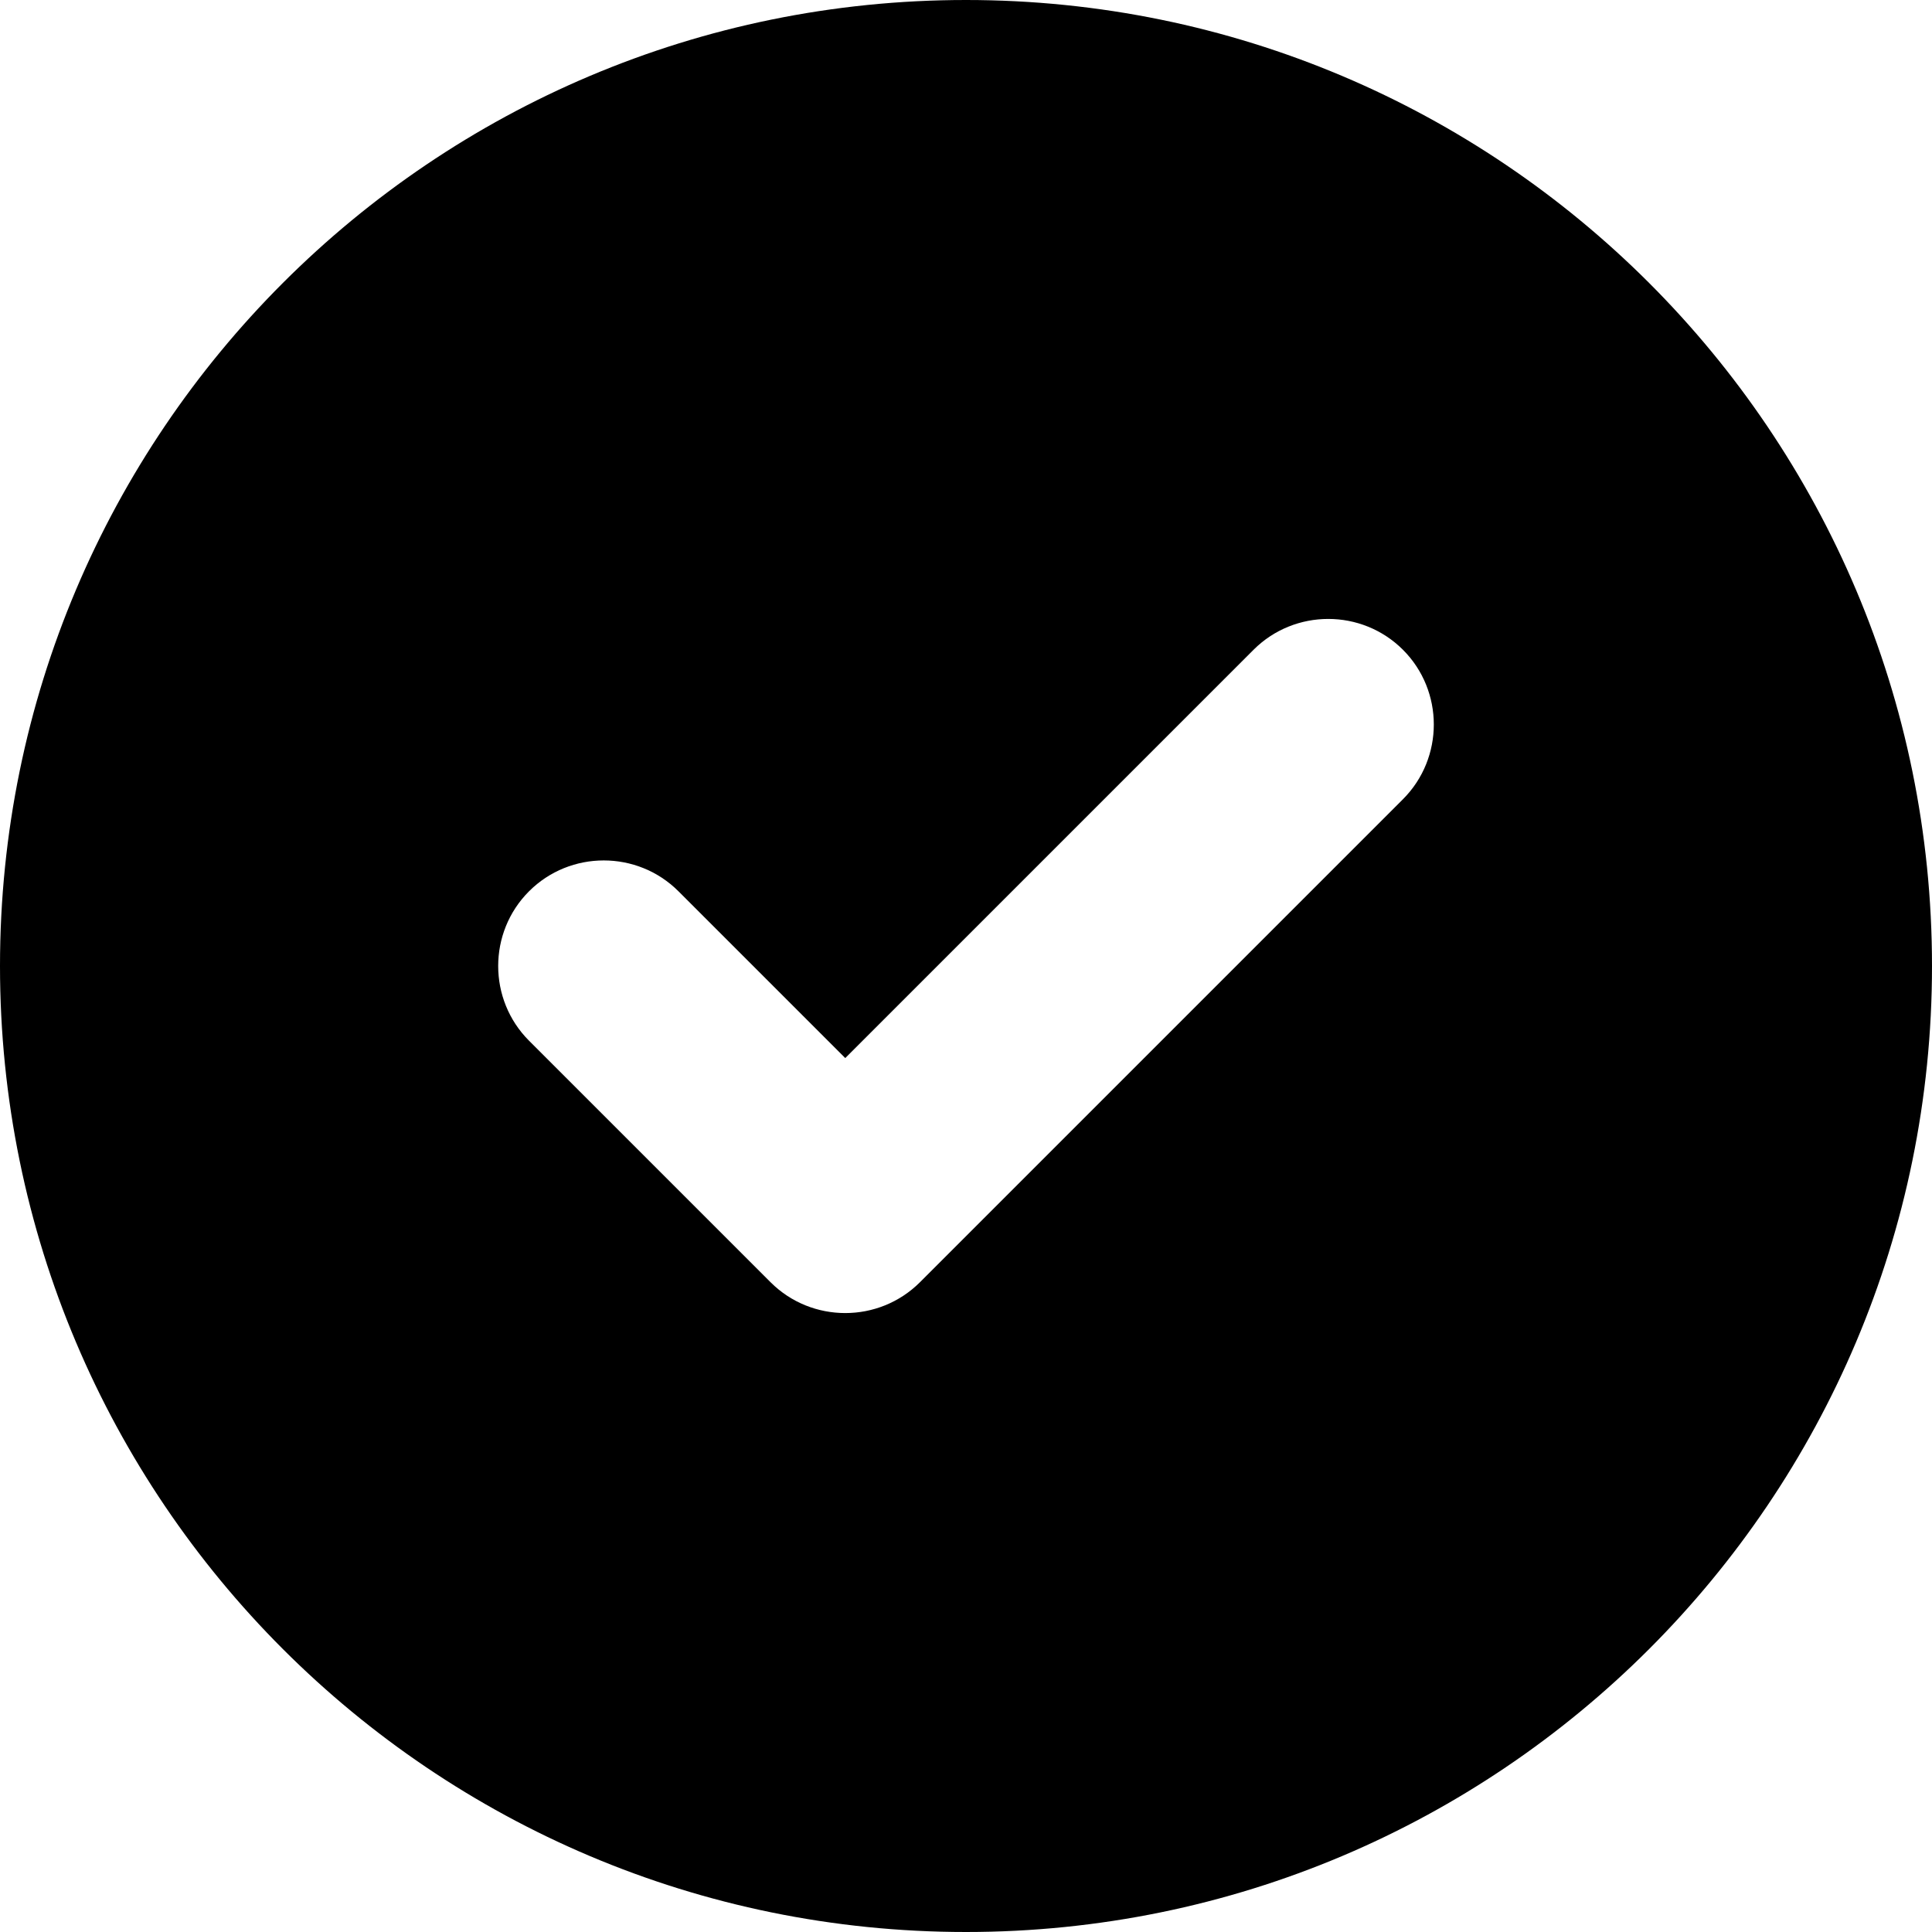
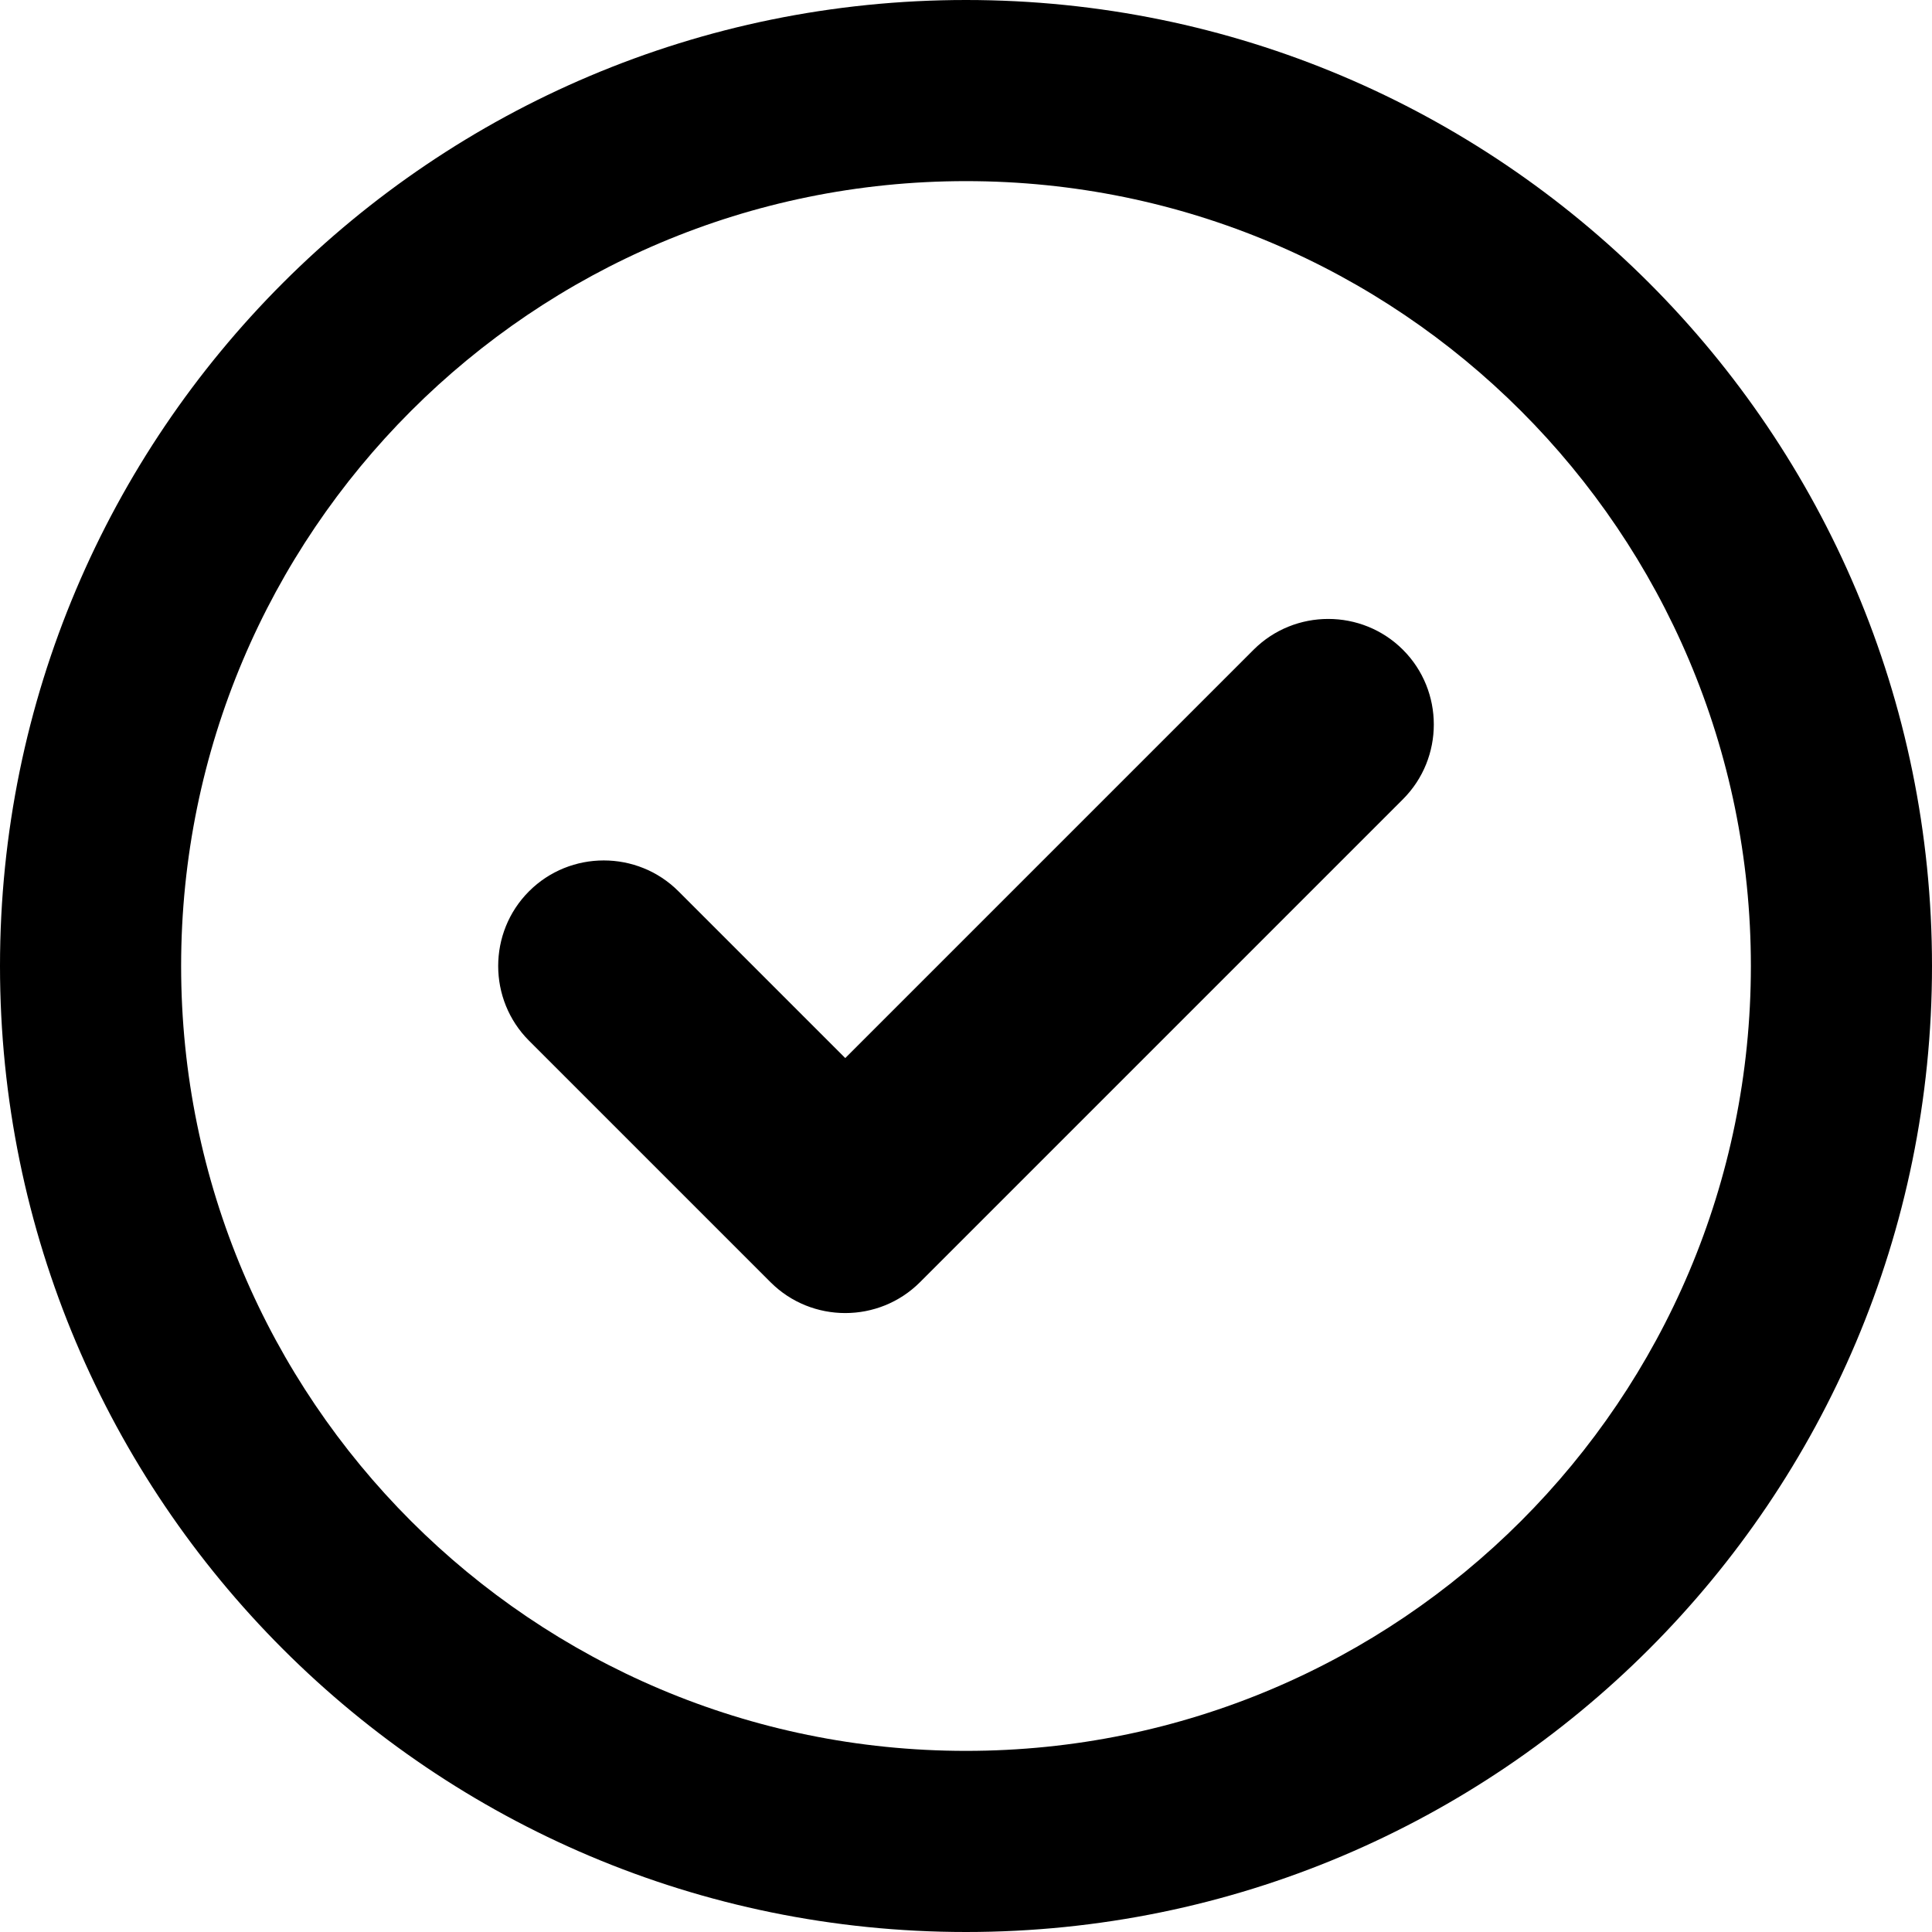
<svg xmlns="http://www.w3.org/2000/svg" viewBox="0 0 512 512">
-   <path d="M0 256C0 114.6 114.6 0 256 0C397.4 0 512 114.6 512 256C512 397.4 397.4 512 256 512C114.6 512 0 397.4 0 256zM371.8 211.8C382.7 200.9 382.7 183.1 371.8 172.2C360.9 161.3 343.1 161.3 332.2 172.2L224 280.4L179.8 236.2C168.9 225.3 151.1 225.3 140.2 236.2C129.3 247.1 129.3 264.9 140.2 275.8L204.2 339.8C215.1 350.7 232.9 350.7 243.8 339.8L371.8 211.8z" />
+   <path d="M243.8 339.8C232.9 350.7 215.1 350.7 204.2 339.8L140.2 275.8C129.3 264.9 129.3 247.1 140.2 236.2C151.1 225.3 168.9 225.3 179.8 236.2L224 280.4L332.2 172.2C343.1 161.3 360.9 161.3 371.8 172.2C382.7 183.1 382.7 200.9 371.8 211.8L243.8 339.8zM512 256C512 397.4 397.4 512 256 512C114.6 512 0 397.4 0 256C0 114.6 114.6 0 256 0C397.4 0 512 114.6 512 256zM256 48C141.1 48 48 141.1 48 256C48 370.9 141.1 464 256 464C370.9 464 464 370.9 464 256C464 141.1 370.9 48 256 48z" />
</svg>
